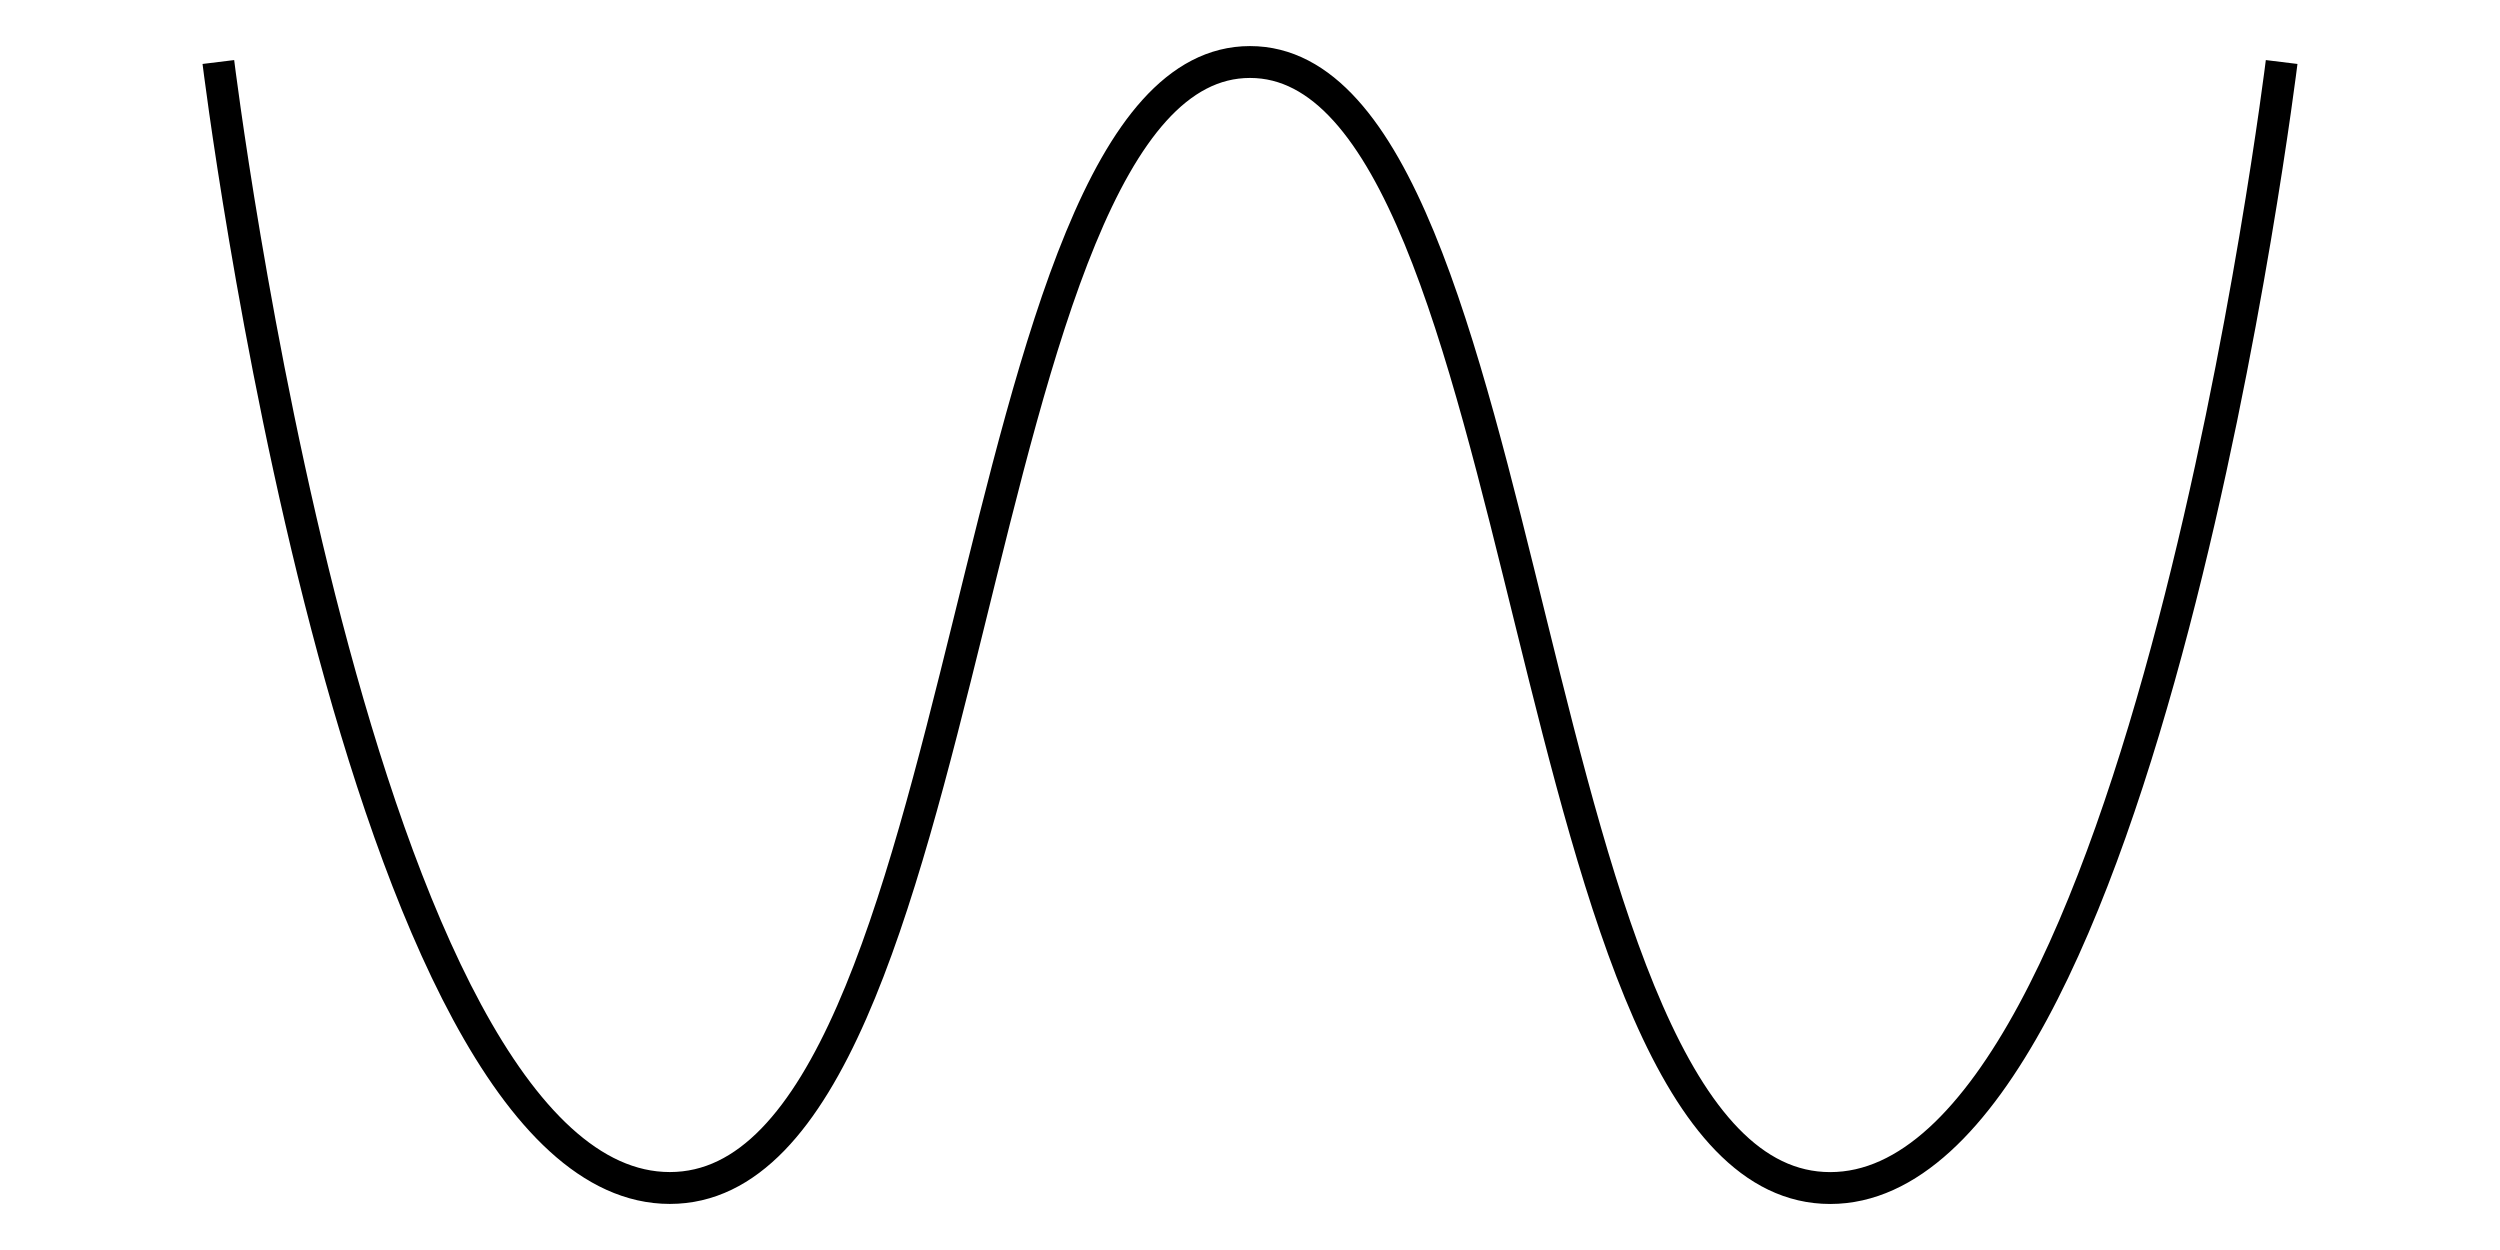
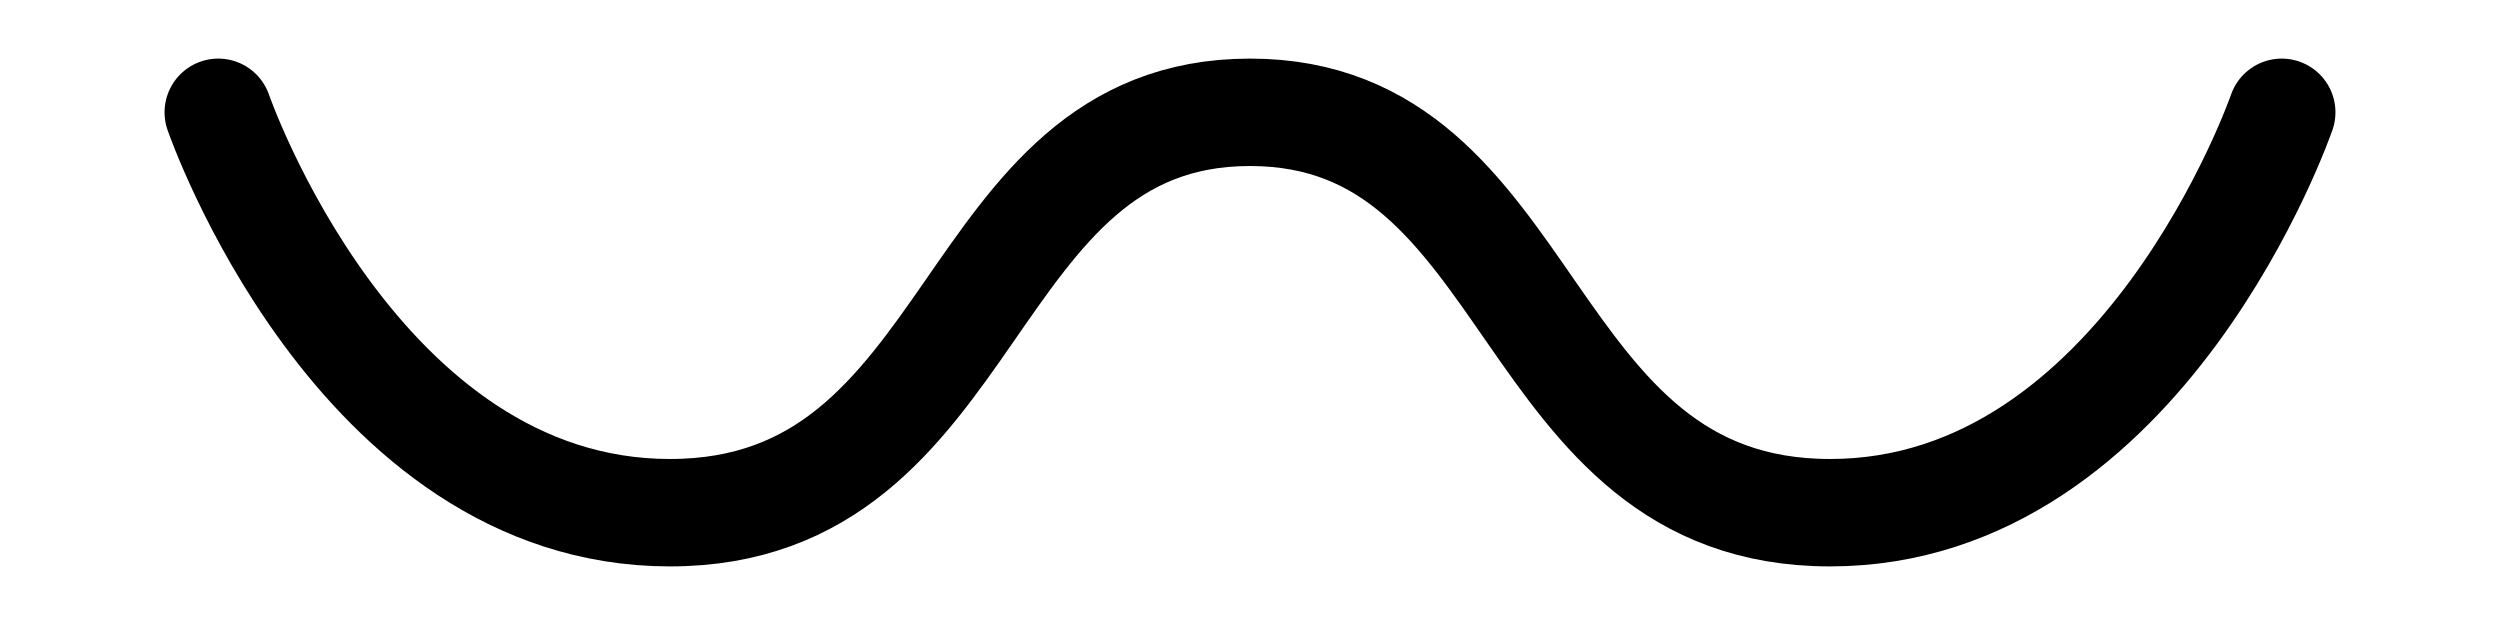
- <svg xmlns="http://www.w3.org/2000/svg" version="1.1" id="Layer_1" x="0px" y="0px" viewBox="0 0 512 256" style="enable-background:new 0 0 512 256;" xml:space="preserve">
+ <svg xmlns="http://www.w3.org/2000/svg" version="1.1" id="Layer_1" x="0px" y="0px" viewBox="0 0 512 128" style="enable-background:new 0 0 512 128;" xml:space="preserve">
  <style type="text/css">
- 	.st0{fill:none;stroke:#000000;stroke-width:6.527;}
+ 	.st0{fill:none;stroke:#000000;stroke-width:22;stroke-linecap:round;}
</style>
-   <path class="st0" d="M467.28,12.7c0,0-28.28,230.61-92.46,230.61S315.56,12.7,256,12.7S201.36,243.3,137.18,243.3  S44.72,12.7,44.72,12.7" />
+   <path class="st0" d="M467.3,23c0,0-28.3,82-92.5,82S315.6,23,256,23s-54.6,82-118.8,82S44.7,23,44.7,23" />
</svg>
